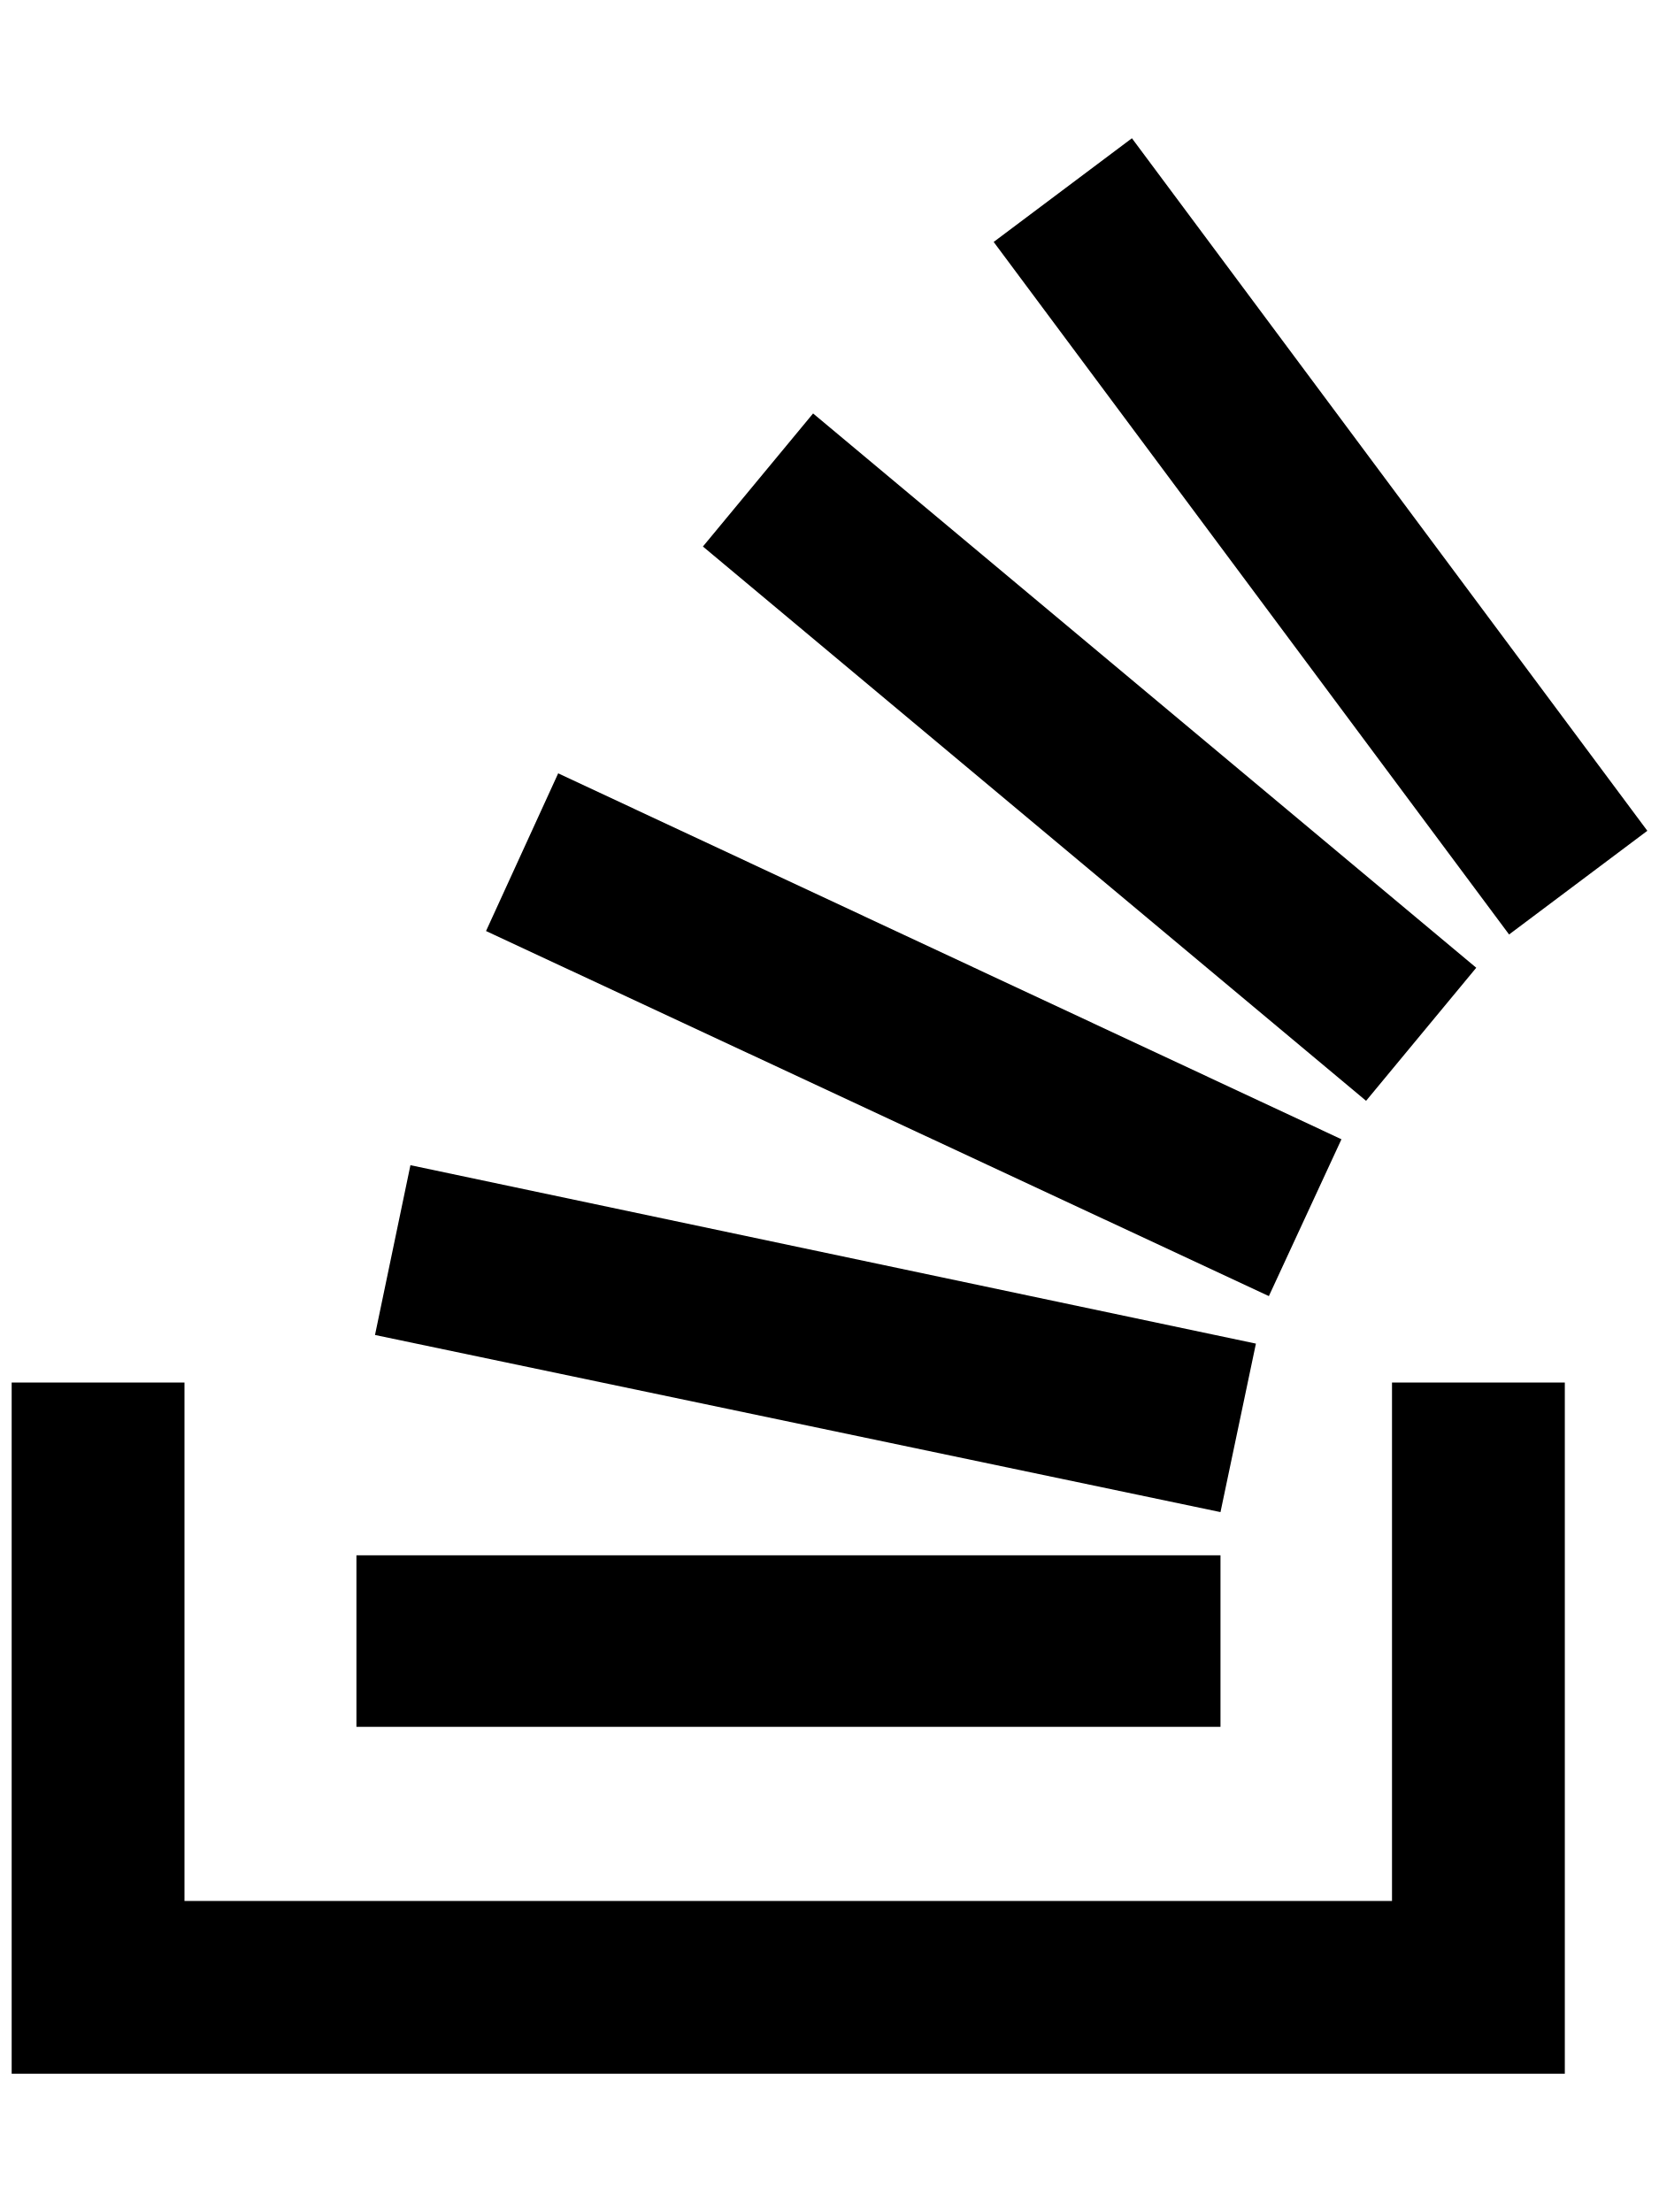
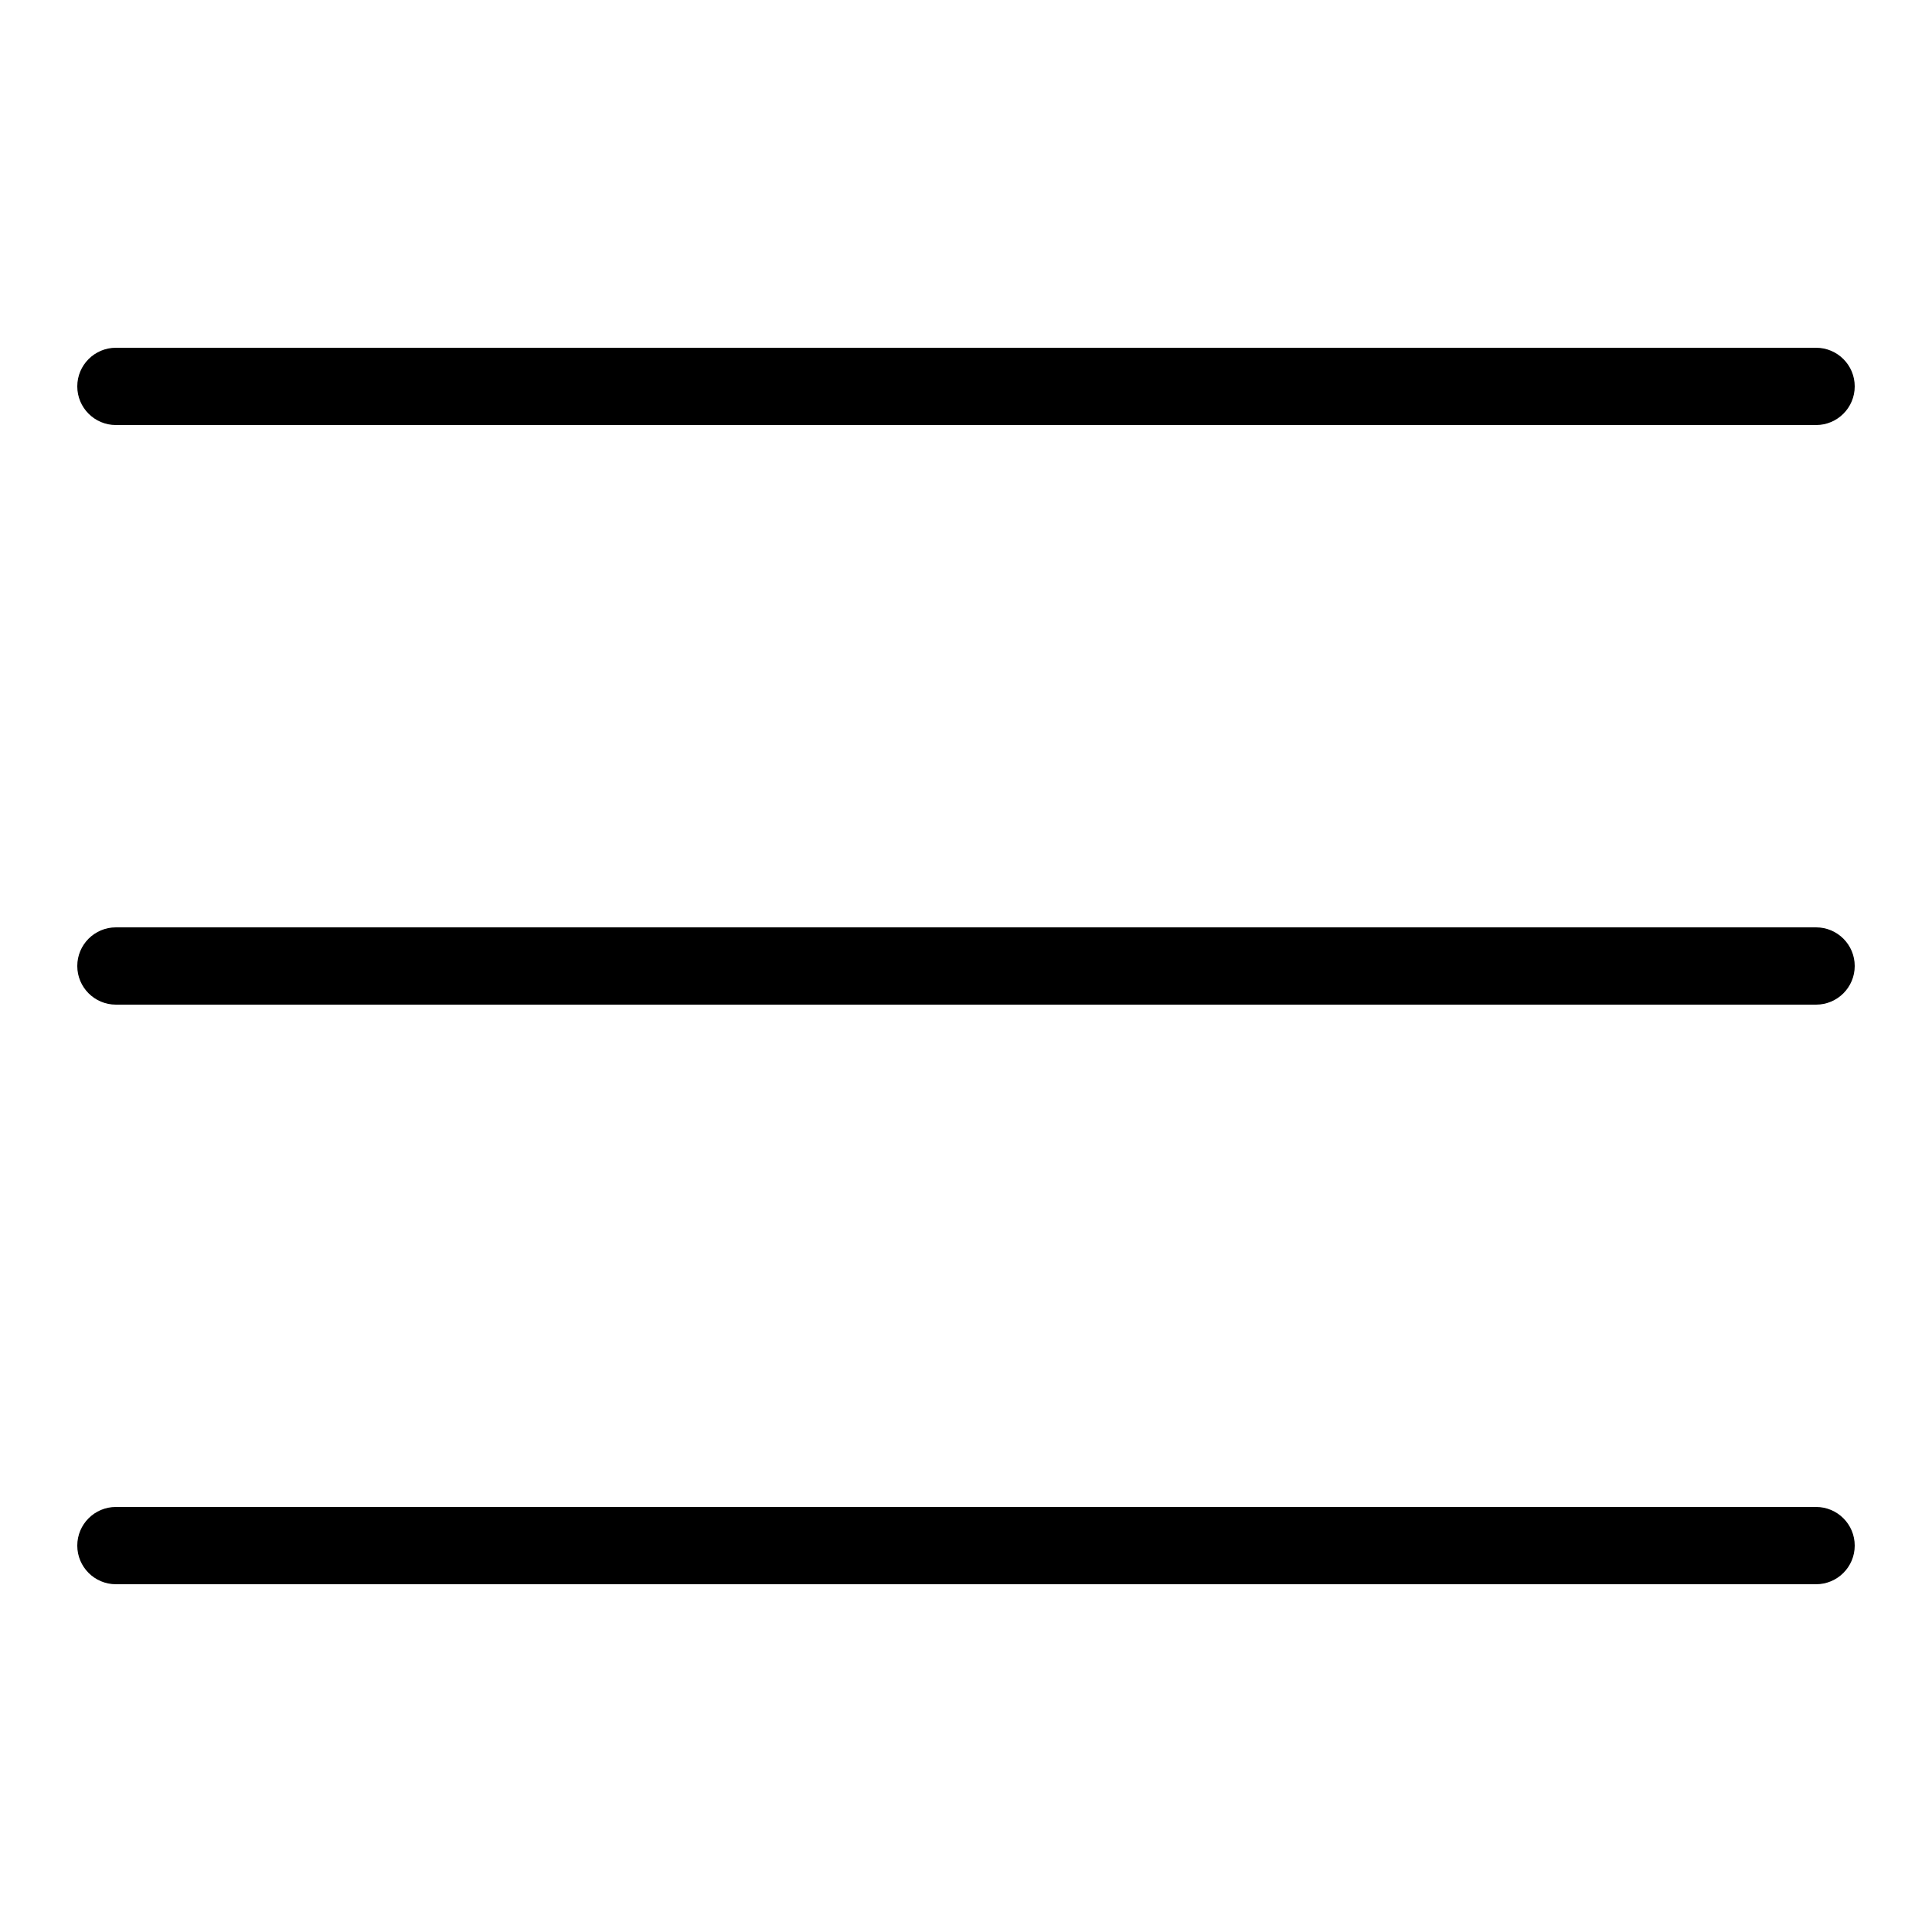
- <svg xmlns="http://www.w3.org/2000/svg" viewBox="0 0 384 512">
-   <path d="M290.7 311L95 269.7 86.8 309l195.7 41zm51-87L188.2 95.7l-25.5 30.8 153.5 128.3zm-31.2 39.7L129.2 179l-16.7 36.5L293.7 300zM262 32l-32 24 119.3 160.3 32-24zm20.5 328h-200v39.7h200zm39.7 80H42.7V320h-40v160h359.5V320h-40z" />
+ <svg xmlns="http://www.w3.org/2000/svg" viewBox="0 0 50 50" width="50px" height="50px">
+   <path d="M 3 9 A 1 1 0 1 0 3 11 L 47 11 A 1 1 0 1 0 47 9 L 3 9 z M 3 24 A 1 1 0 1 0 3 26 L 47 26 A 1 1 0 1 0 47 24 L 3 24 z M 3 39 A 1 1 0 1 0 3 41 L 47 41 A 1 1 0 1 0 47 39 L 3 39 z" />
</svg>
